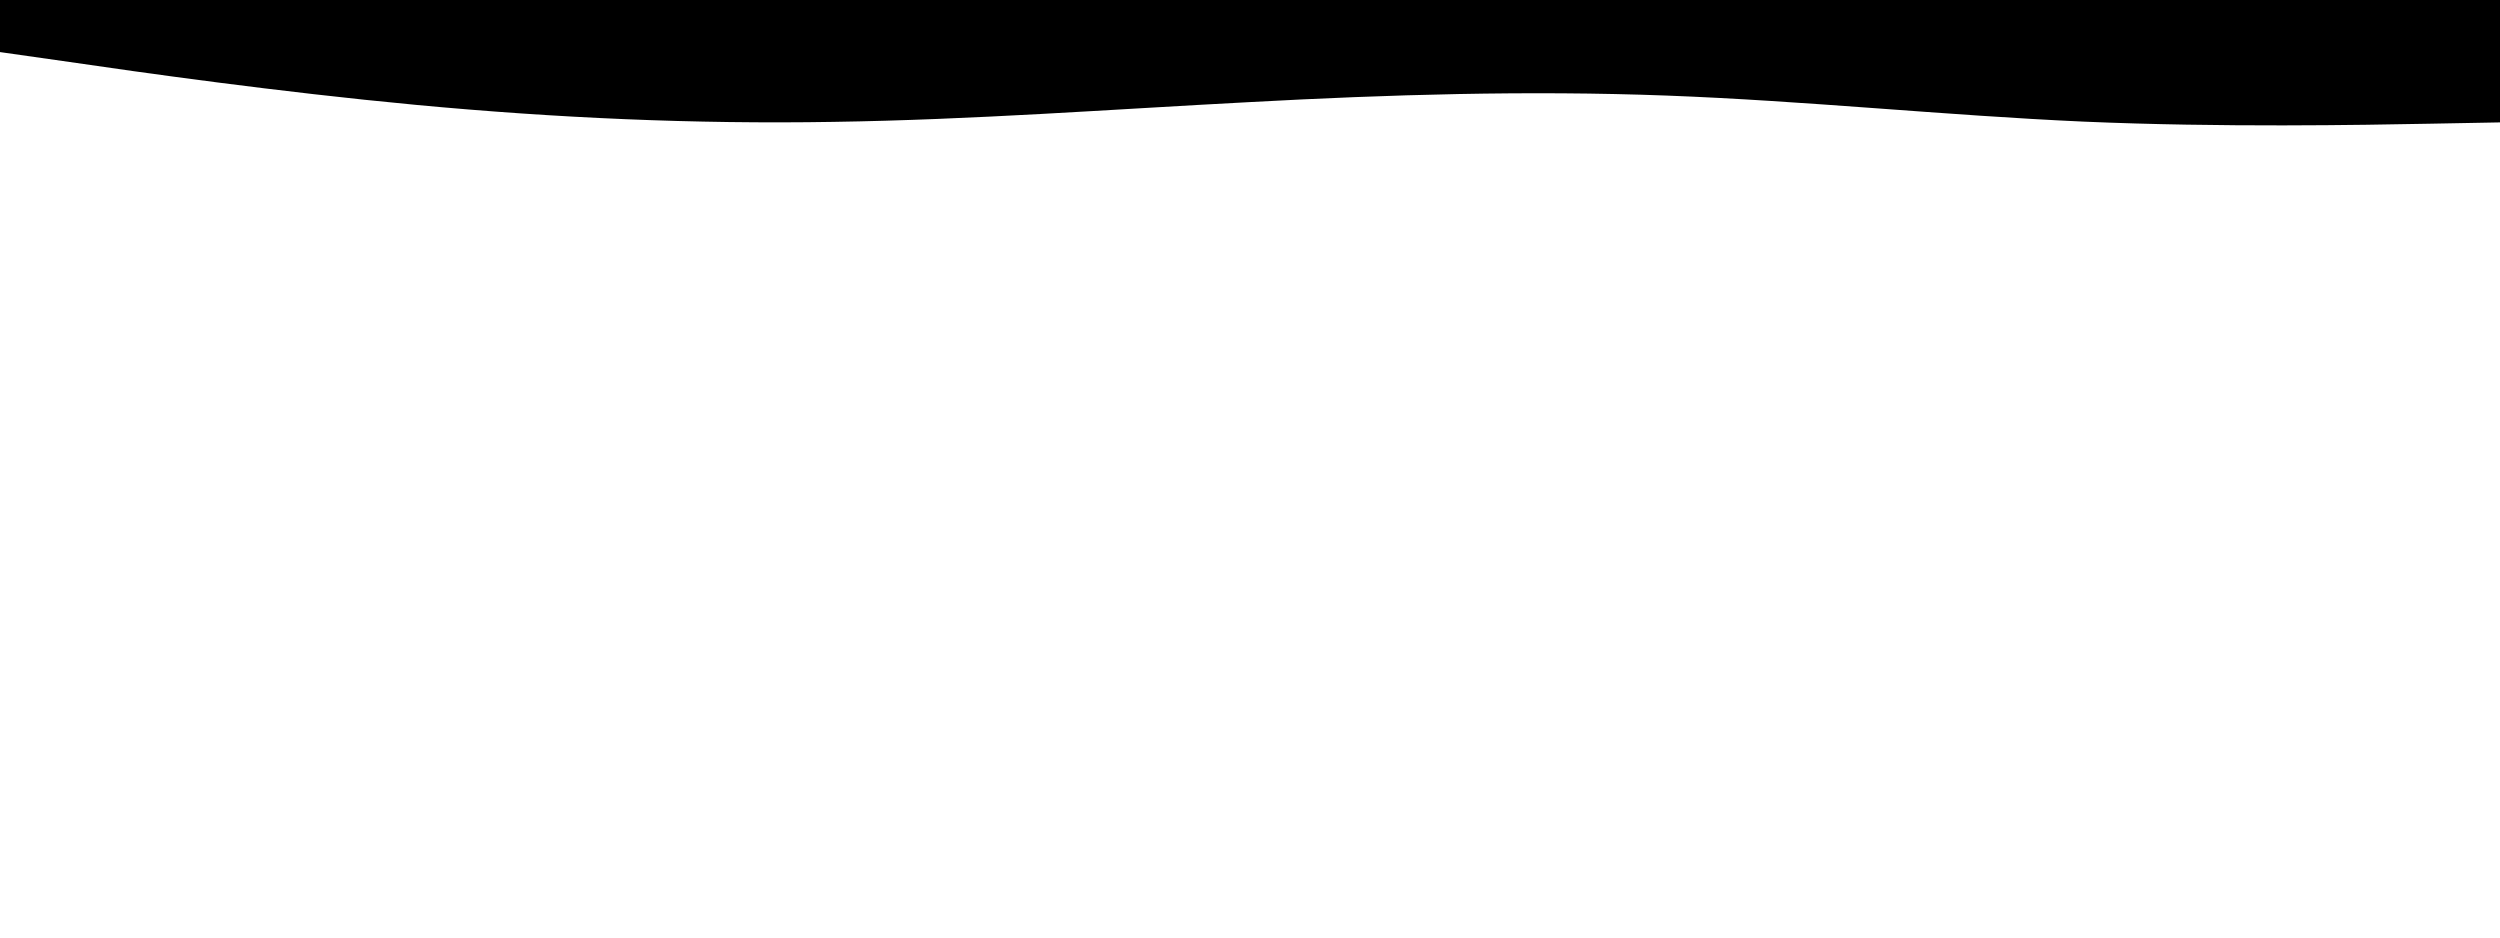
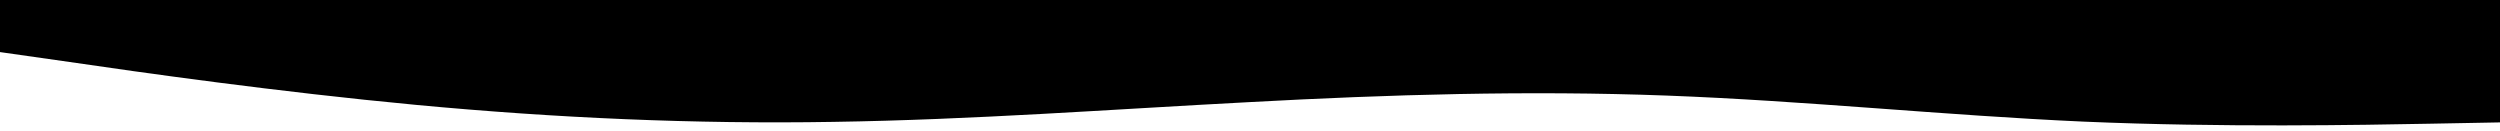
- <svg xmlns="http://www.w3.org/2000/svg" id="visual" viewBox="0 0 960 360" width="960" height="360" version="1.1">
+ <svg xmlns="http://www.w3.org/2000/svg" id="visual" viewBox="0 0 960 50" width="960" height="50" version="1.1">
  <path d="M0 20L26.7 23.8C53.3 27.7 106.7 35.3 160 40.3C213.3 45.3 266.7 47.7 320 46.8C373.3 46 426.7 42 480 39.2C533.3 36.3 586.7 34.7 640 36.7C693.3 38.7 746.7 44.3 800 46.7C853.3 49 906.7 48 933.3 47.5L960 47L960 0L933.3 0C906.7 0 853.3 0 800 0C746.7 0 693.3 0 640 0C586.7 0 533.3 0 480 0C426.7 0 373.3 0 320 0C266.7 0 213.3 0 160 0C106.7 0 53.3 0 26.7 0L0 0Z" fill="#000000" stroke-linecap="round" stroke-linejoin="miter" />
</svg>
